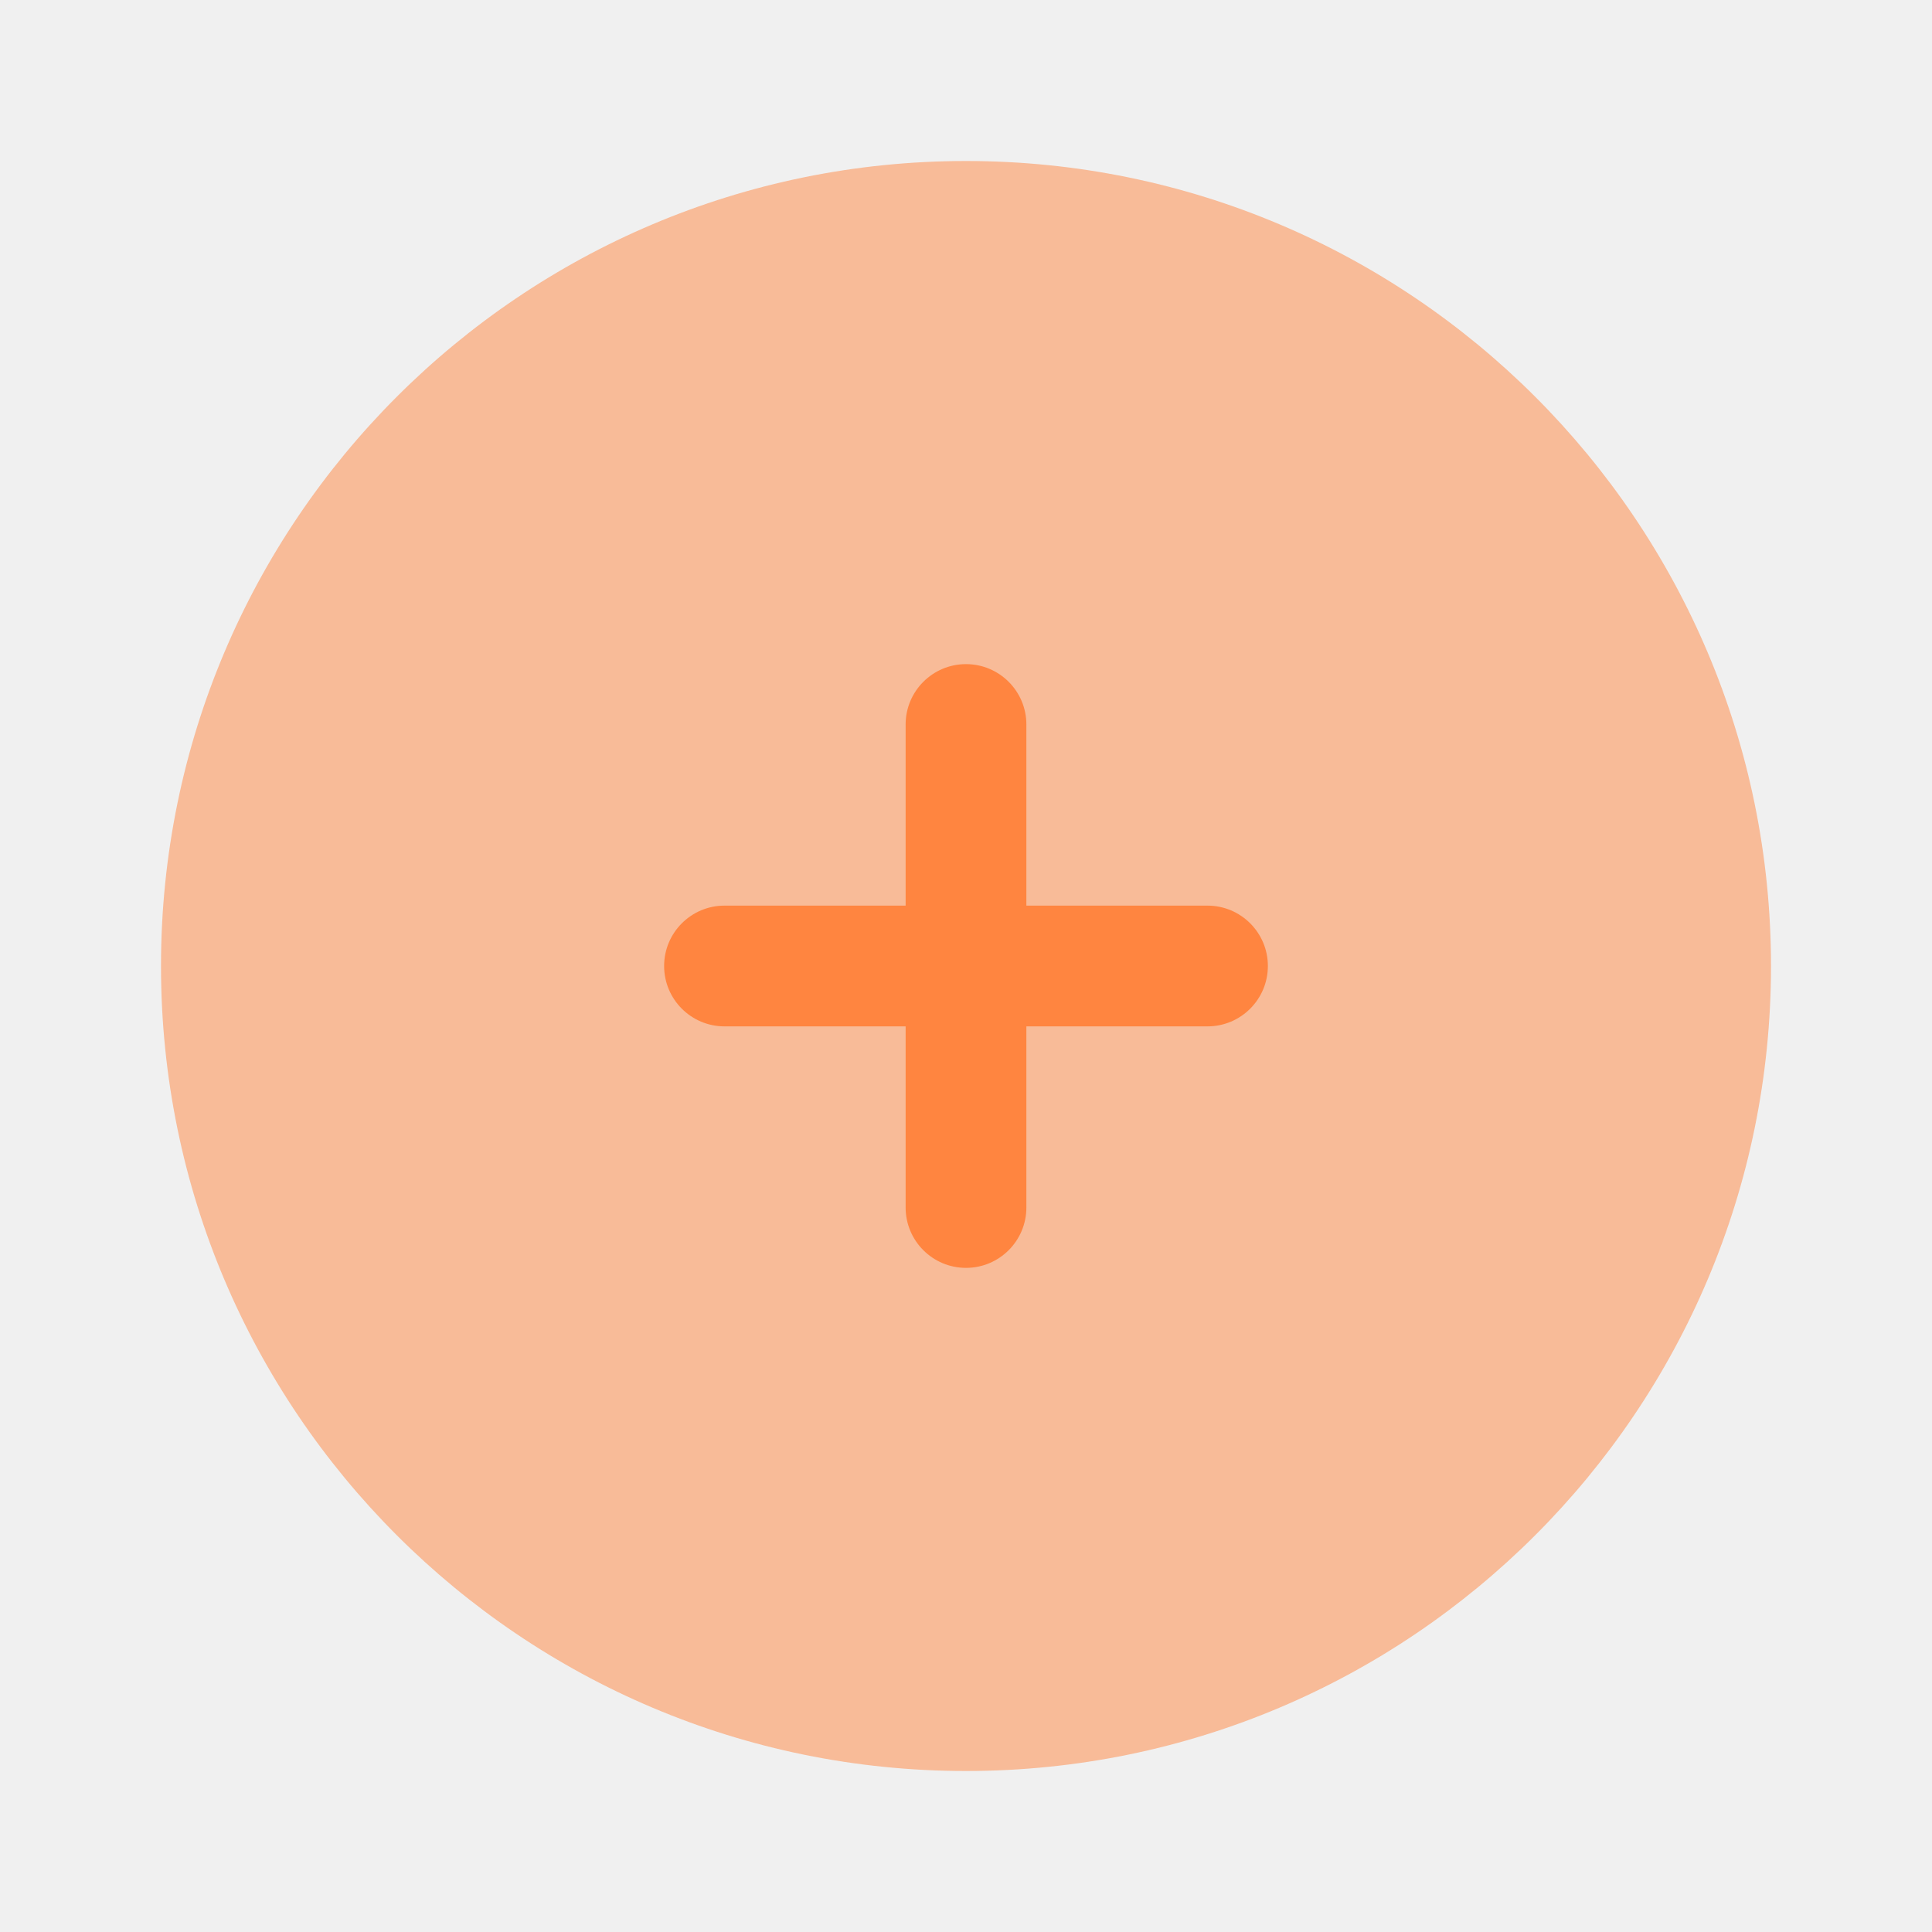
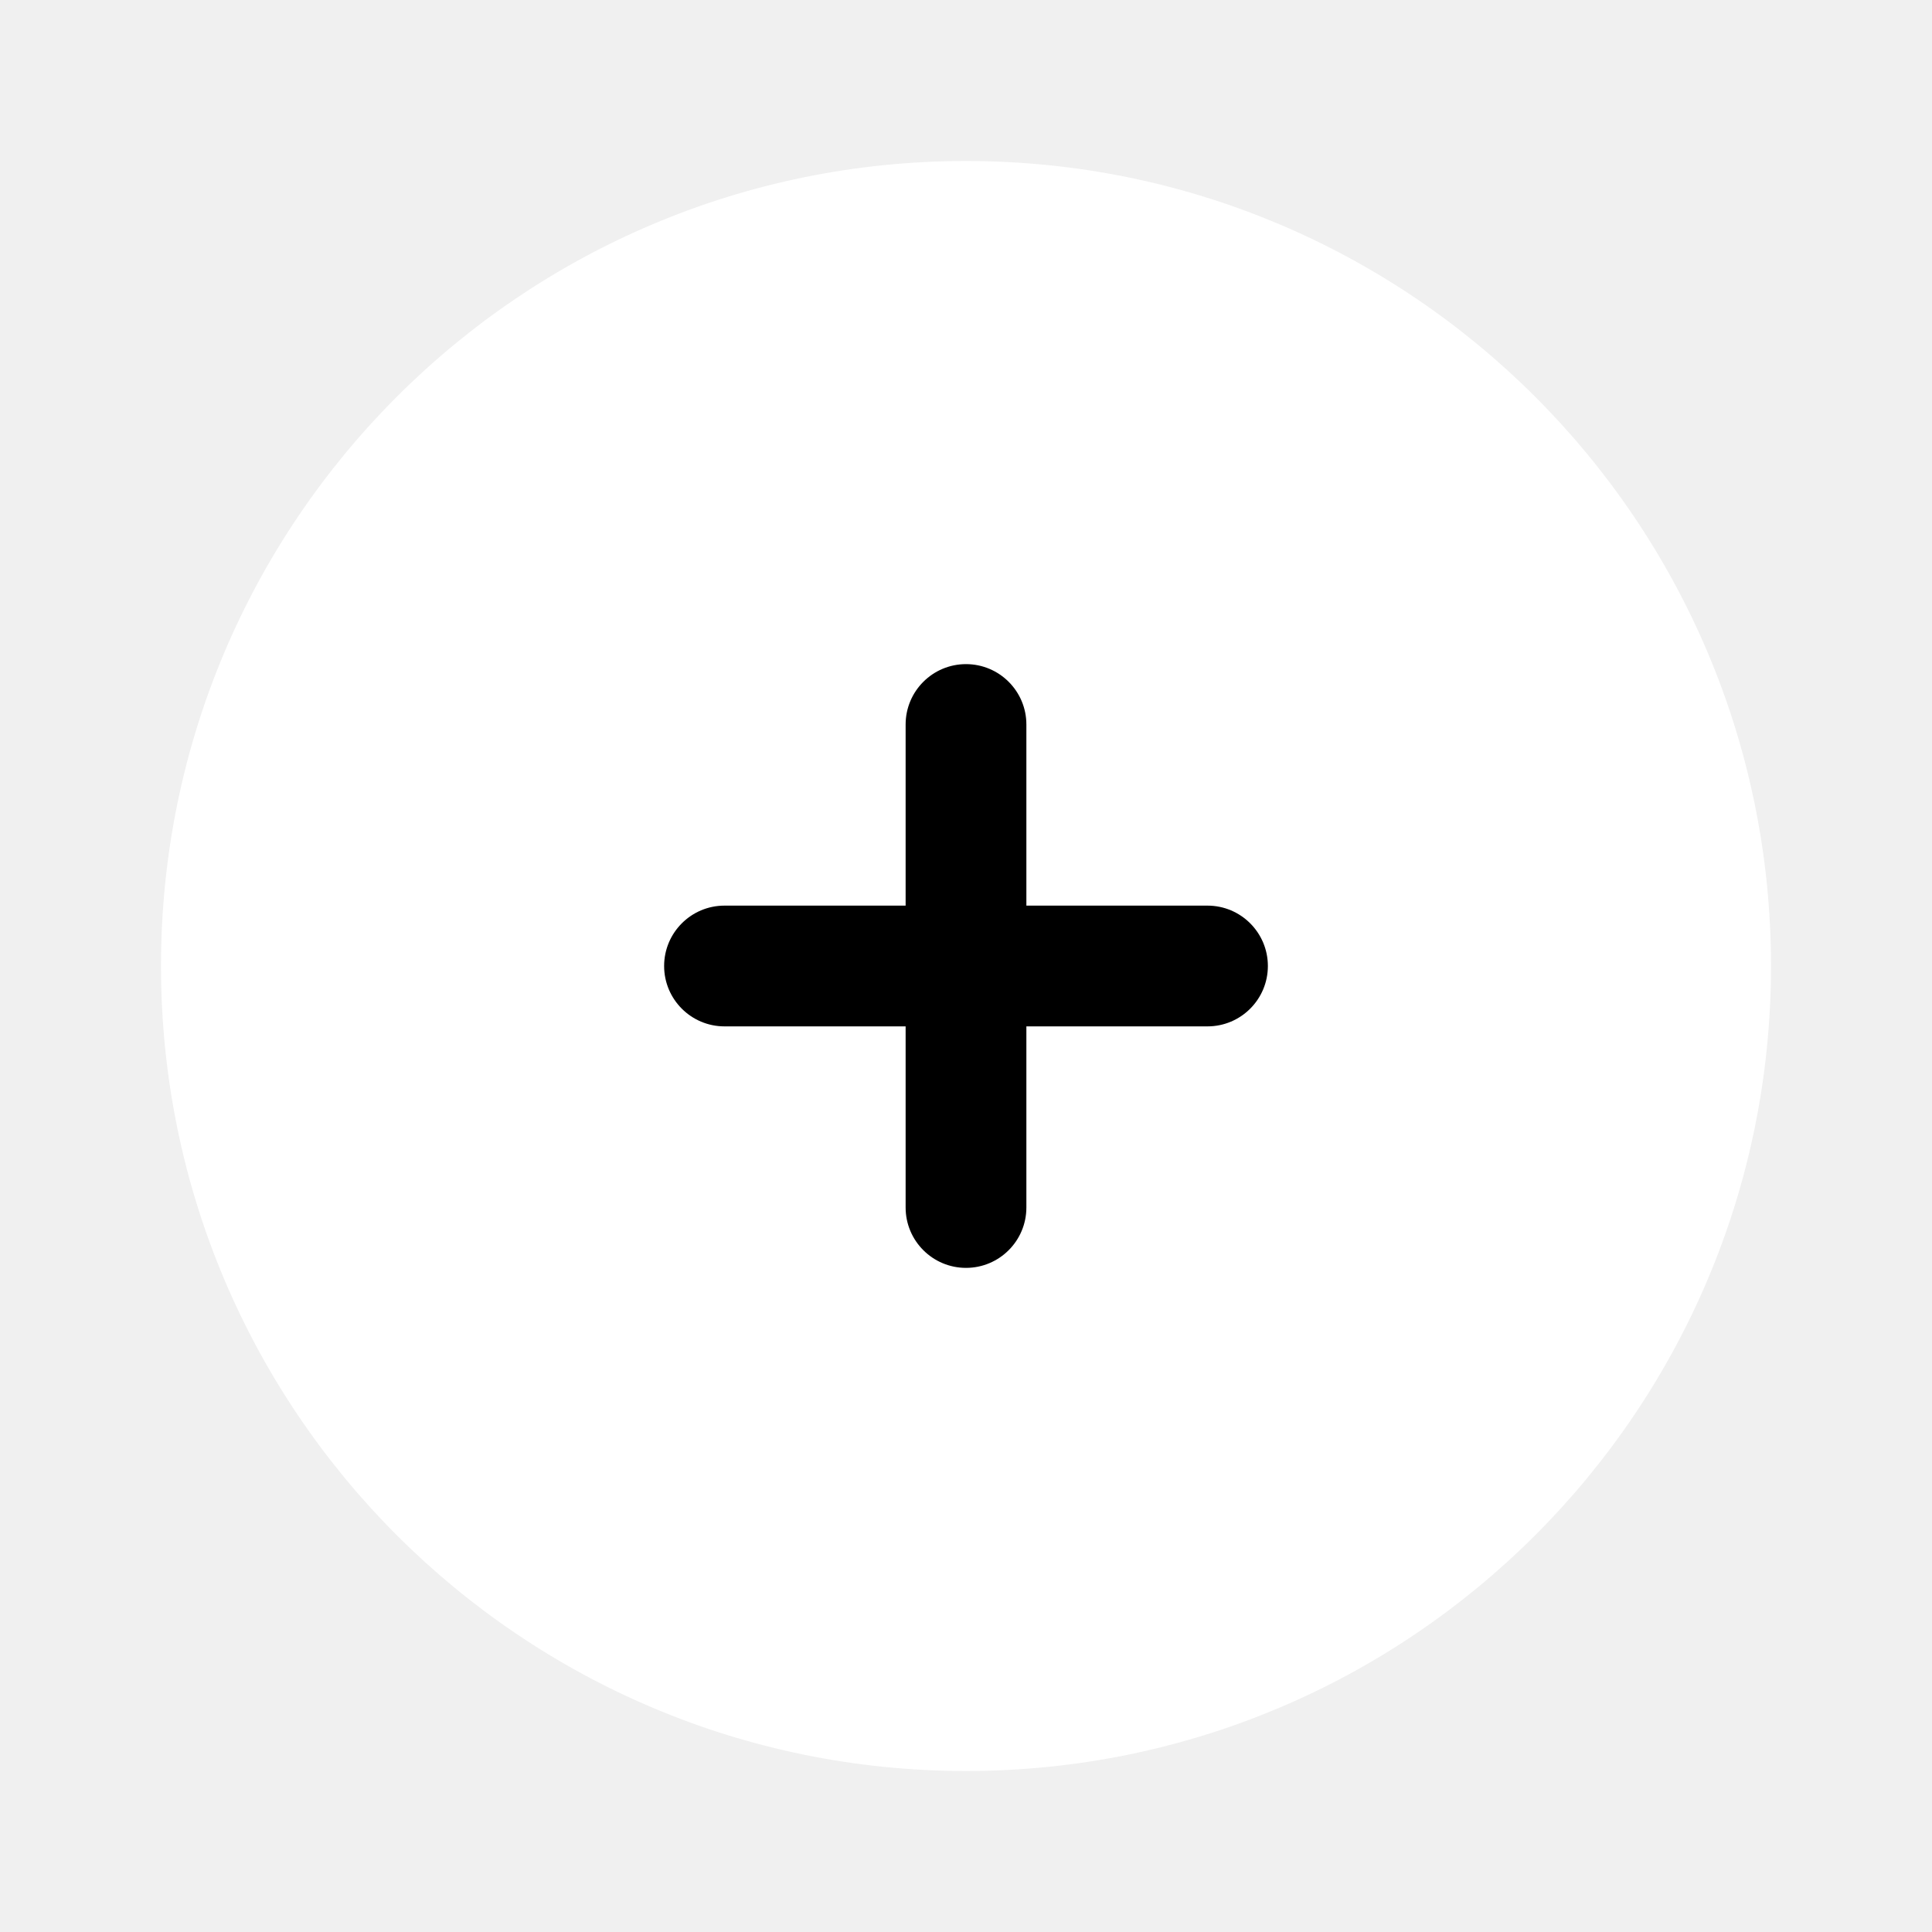
<svg xmlns="http://www.w3.org/2000/svg" width="20px" height="20px" viewBox="0 0 24 24" fill="none">
  <g id="SVGRepo_bgCarrier" stroke-width="0" />
  <g id="SVGRepo_tracerCarrier" stroke-linecap="round" stroke-linejoin="round" />
  <g id="SVGRepo_iconCarrier">
-     <path opacity="0.5" d="M22 12C22 17.523 17.523 22 12 22C6.477 22 2 17.523 2 12C2 6.477 6.477 2 12 2C17.523 2 22 6.477 22 12Z" fill="#FF8540" />
-     <path d="M12.75 9C12.75 8.586 12.414 8.25 12 8.25C11.586 8.25 11.25 8.586 11.25 9L11.25 11.25H9C8.586 11.25 8.25 11.586 8.25 12C8.25 12.414 8.586 12.75 9 12.75H11.25V15C11.25 15.414 11.586 15.75 12 15.75C12.414 15.75 12.75 15.414 12.75 15L12.75 12.75H15C15.414 12.75 15.75 12.414 15.75 12C15.75 11.586 15.414 11.25 15 11.25H12.75V9Z" fill="#FF8540" />
+     <path opacity="1" d="M22 12C22 17.523 17.523 22 12 22C6.477 22 2 17.523 2 12C2 6.477 6.477 2 12 2C17.523 2 22 6.477 22 12Z" fill="#ffffff" />
+     <path d="M12.75 9C12.75 8.586 12.414 8.25 12 8.25C11.586 8.25 11.25 8.586 11.25 9L11.25 11.25H9C8.586 11.25 8.25 11.586 8.25 12C8.25 12.414 8.586 12.75 9 12.75H11.25V15C11.25 15.414 11.586 15.75 12 15.75C12.414 15.75 12.75 15.414 12.75 15L12.75 12.75H15C15.414 12.75 15.75 12.414 15.75 12C15.75 11.586 15.414 11.25 15 11.25H12.75V9Z" fill="#000000" />
  </g>
</svg>
